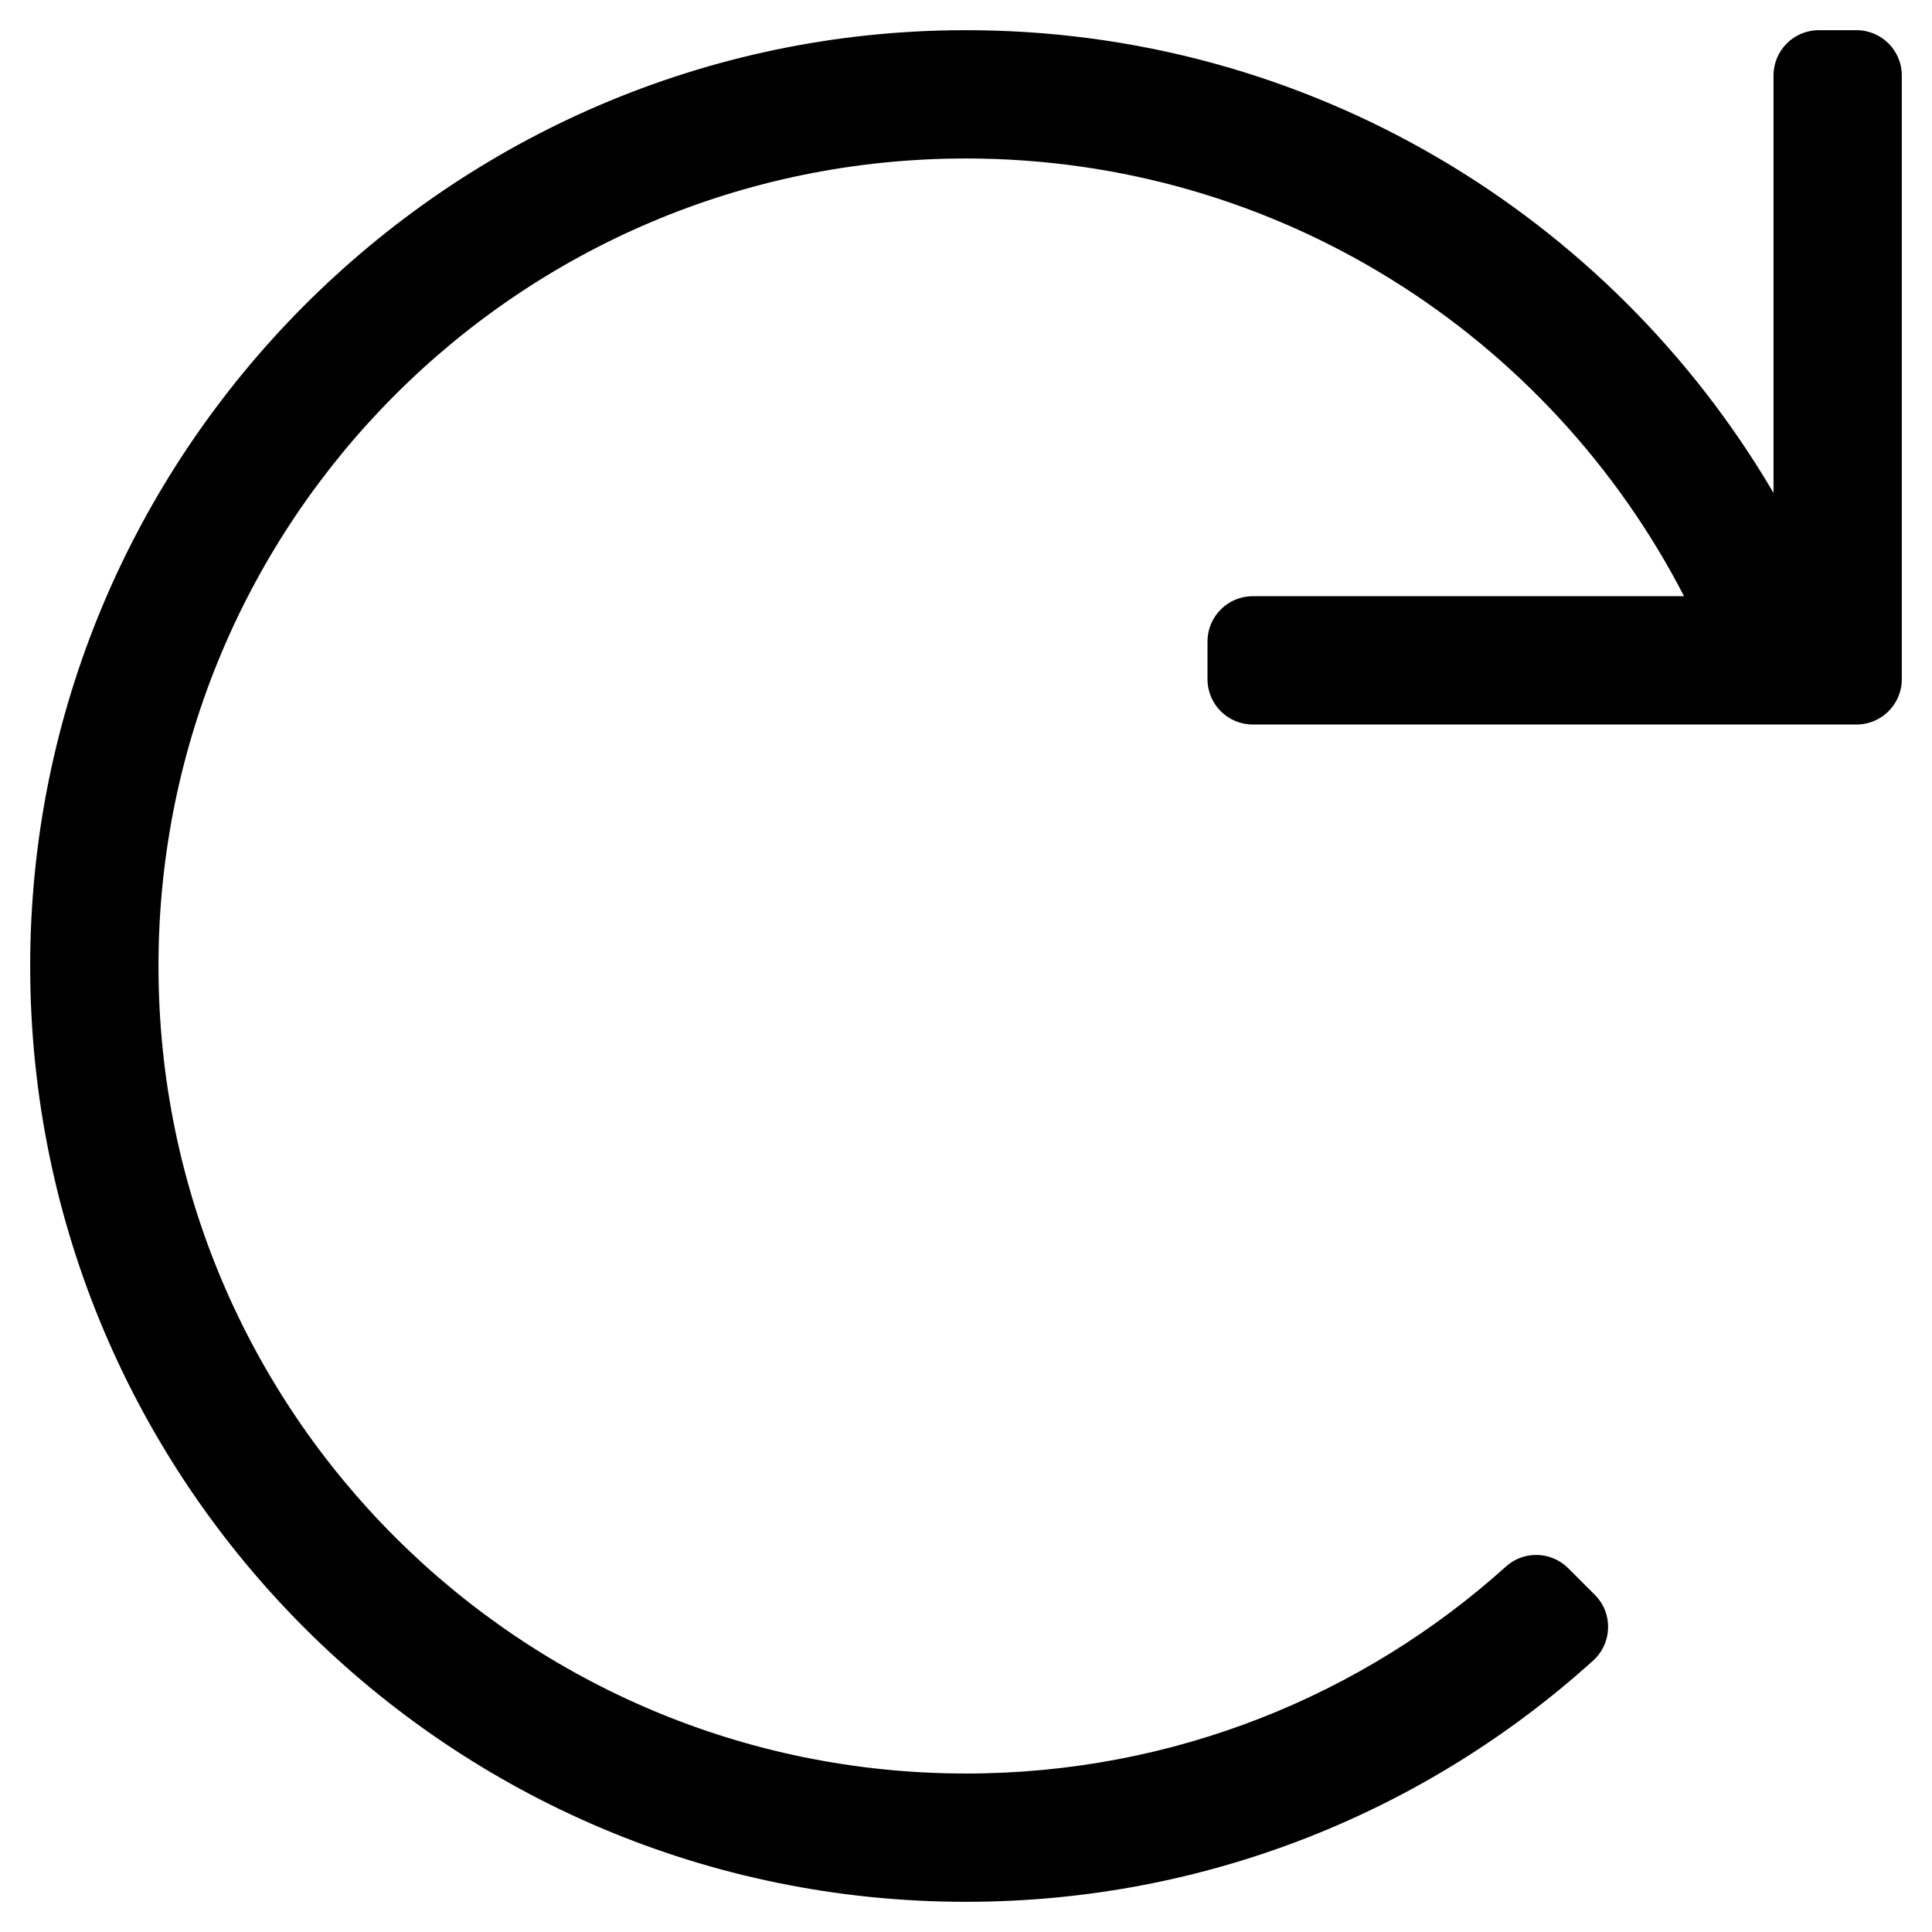
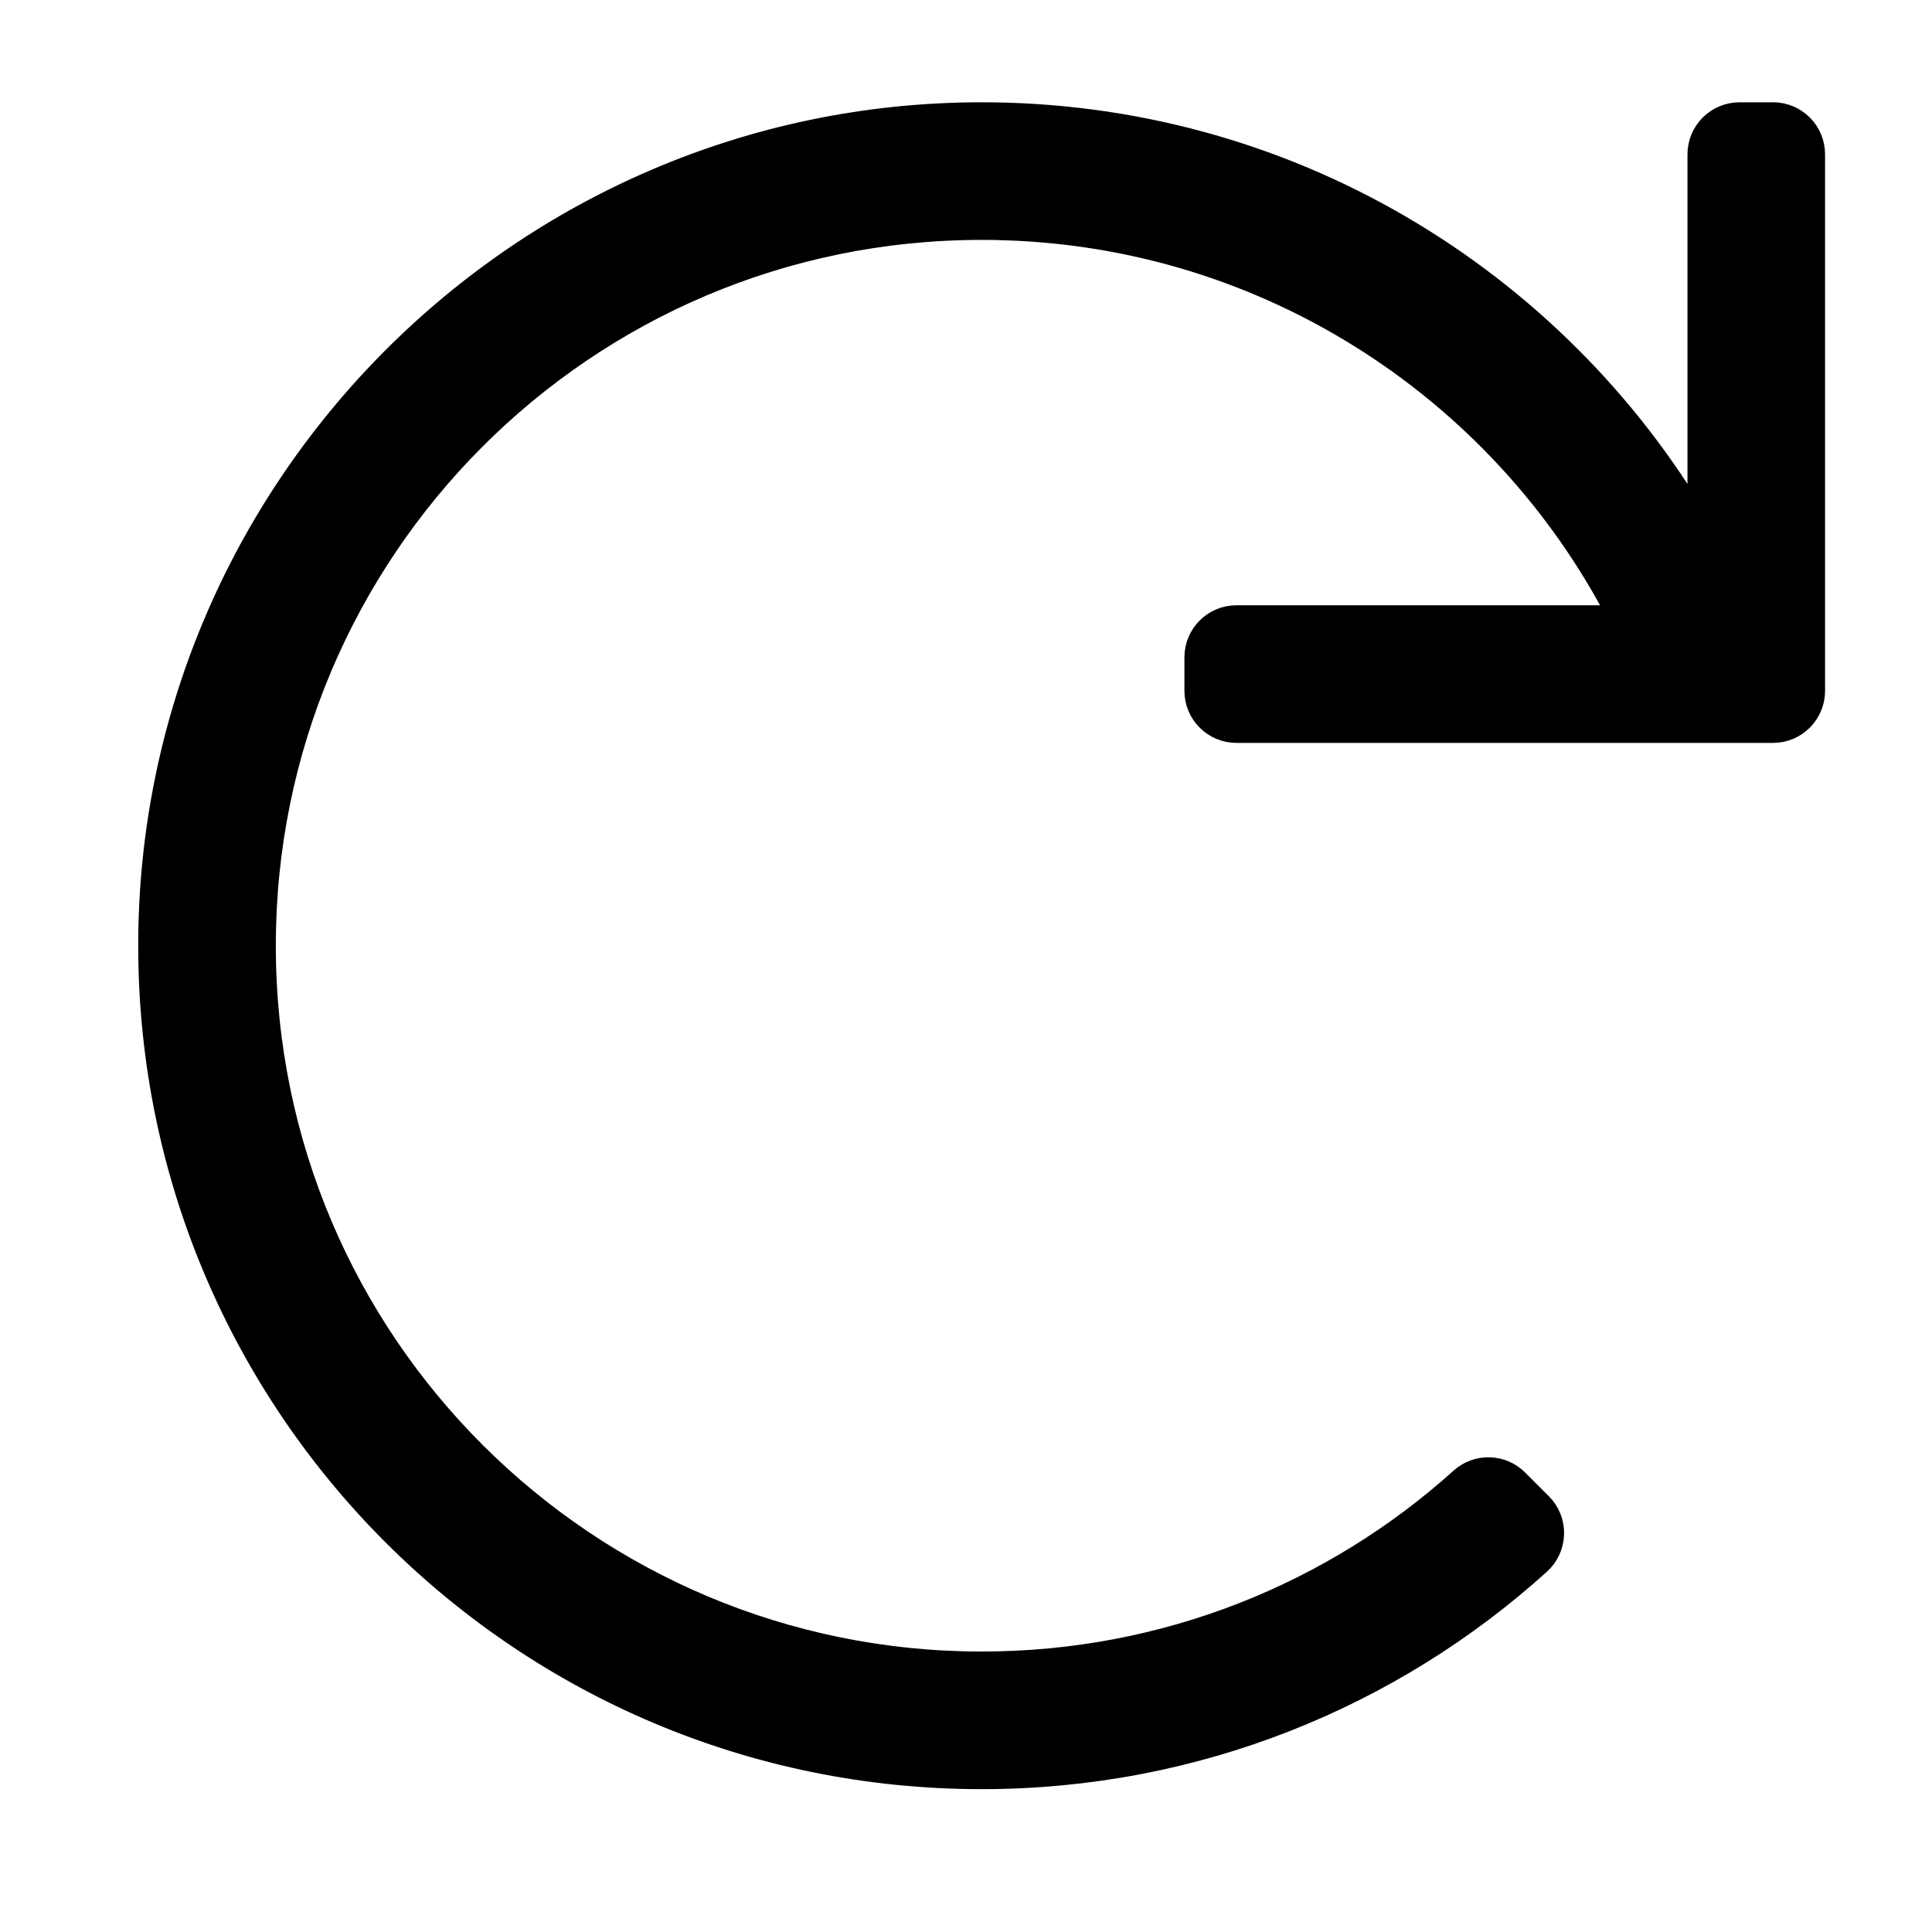
- <svg xmlns="http://www.w3.org/2000/svg" viewBox="0 0 512 512">
-   <path d="M492 8h-10c-6.627 0-12 5.373-12 12v110.625C426.804 57.047 346.761 7.715 255.207 8.001 118.82 8.428 7.787 120.009 8 256.396 8.214 393.181 119.166 504 256 504c63.926 0 122.202-24.187 166.178-63.908 5.113-4.618 5.354-12.561.482-17.433l-7.069-7.069c-4.503-4.503-11.749-4.714-16.482-.454C361.218 449.238 311.065 470 256 470c-117.744 0-214-95.331-214-214 0-117.744 95.331-214 214-214 82.862 0 154.737 47.077 190.289 116H332c-6.627 0-12 5.373-12 12v10c0 6.627 5.373 12 12 12h160c6.627 0 12-5.373 12-12V20c0-6.627-5.373-12-12-12z" />
+ <svg xmlns="http://www.w3.org/2000/svg" width="128" height="128" version="1.1" viewBox="0 0 128 128">
+   <style type="text/css">.Invers{fill:#000000;}</style>
+   <path class="Invers" d="m117.47 7.56h-2.222c-1.472 0-2.666 1.194-2.666 2.666v24.577c-9.597-16.346-27.381-27.307-47.721-27.244-30.301 0.095-54.97 24.885-54.922 55.186 0.048 30.39 24.698 55.009 55.098 55.009 14.203 0 27.15-5.374 36.92-14.198 1.136-1.026 1.19-2.791 0.107-3.873l-1.571-1.571c-1-1-2.61-1.047-3.662-0.101-8.418 7.576-19.56 12.189-31.795 12.189-26.158 0-47.544-21.18-47.544-47.544 0-26.158 21.18-47.544 47.544-47.544 18.41 0 34.379 10.459 42.275 25.771h-25.392c-1.472 0-2.666 1.194-2.666 2.666v2.222c0 1.472 1.194 2.666 2.666 2.666h35.548c1.472 7e-5 2.666-1.194 2.666-2.666v-35.548c0-1.472-1.194-2.666-2.666-2.666z" style="stroke-linejoin:round;stroke-width:1.564;stroke:#000" />
</svg>
